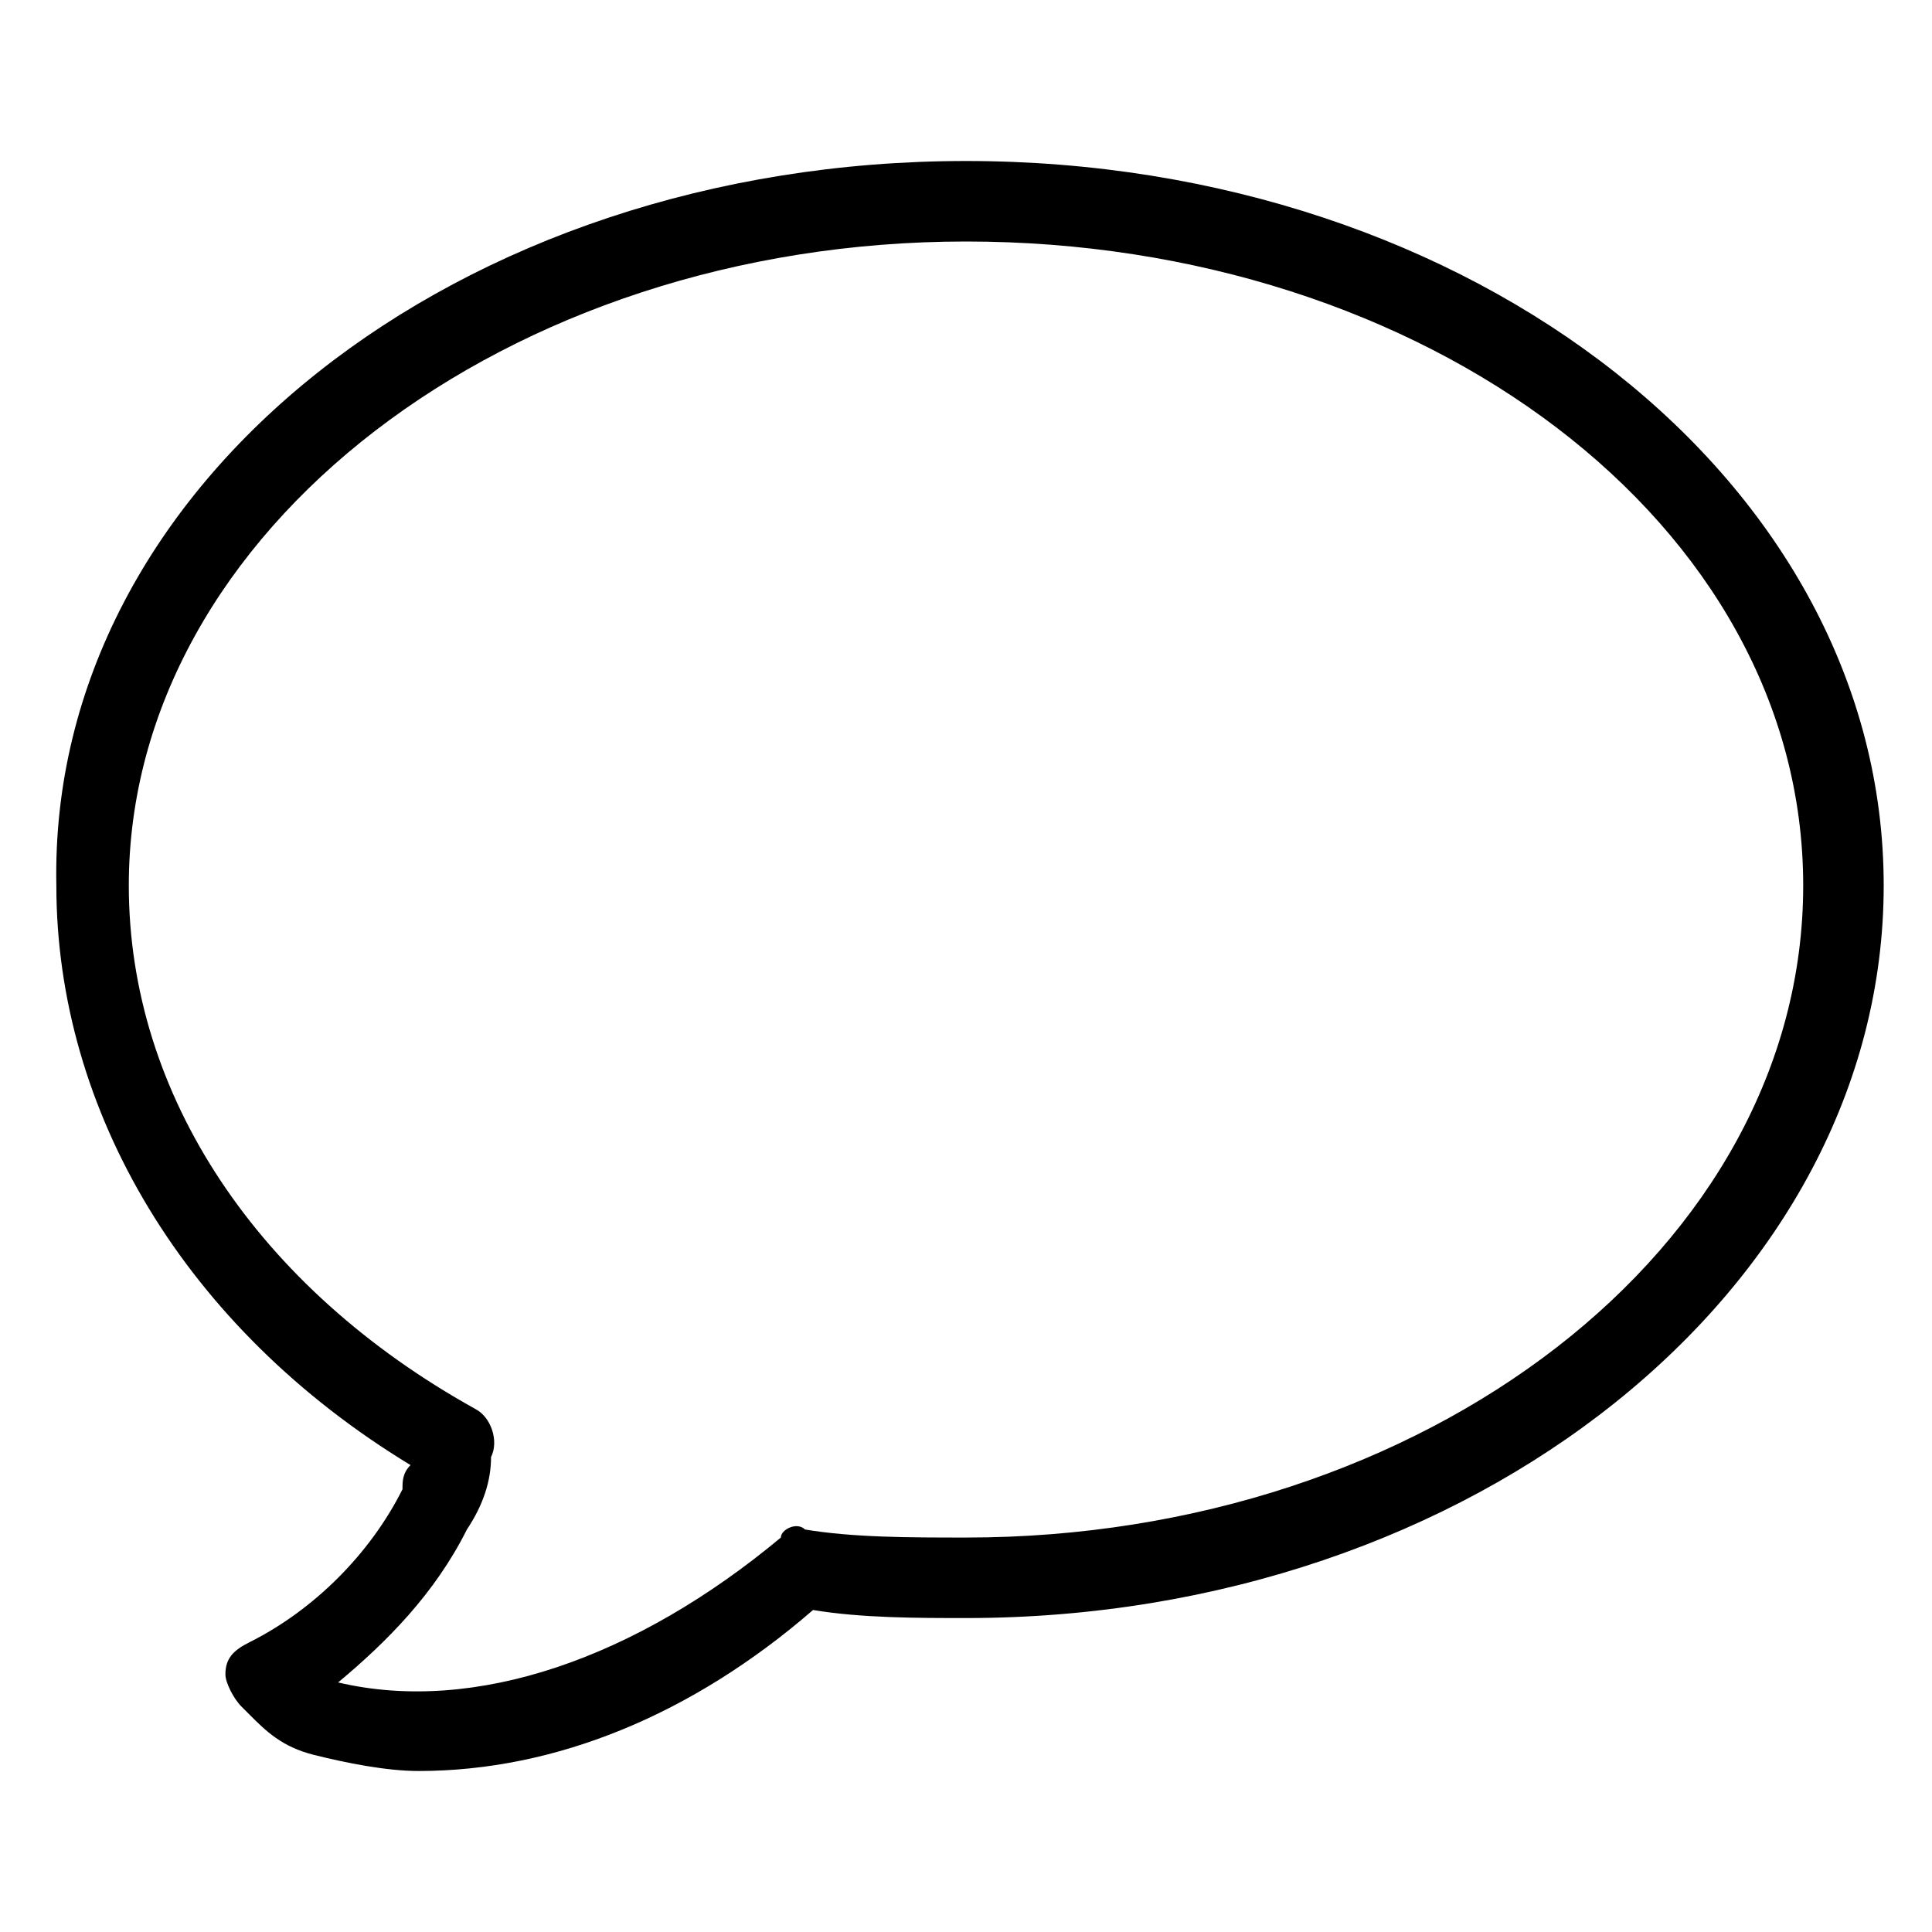
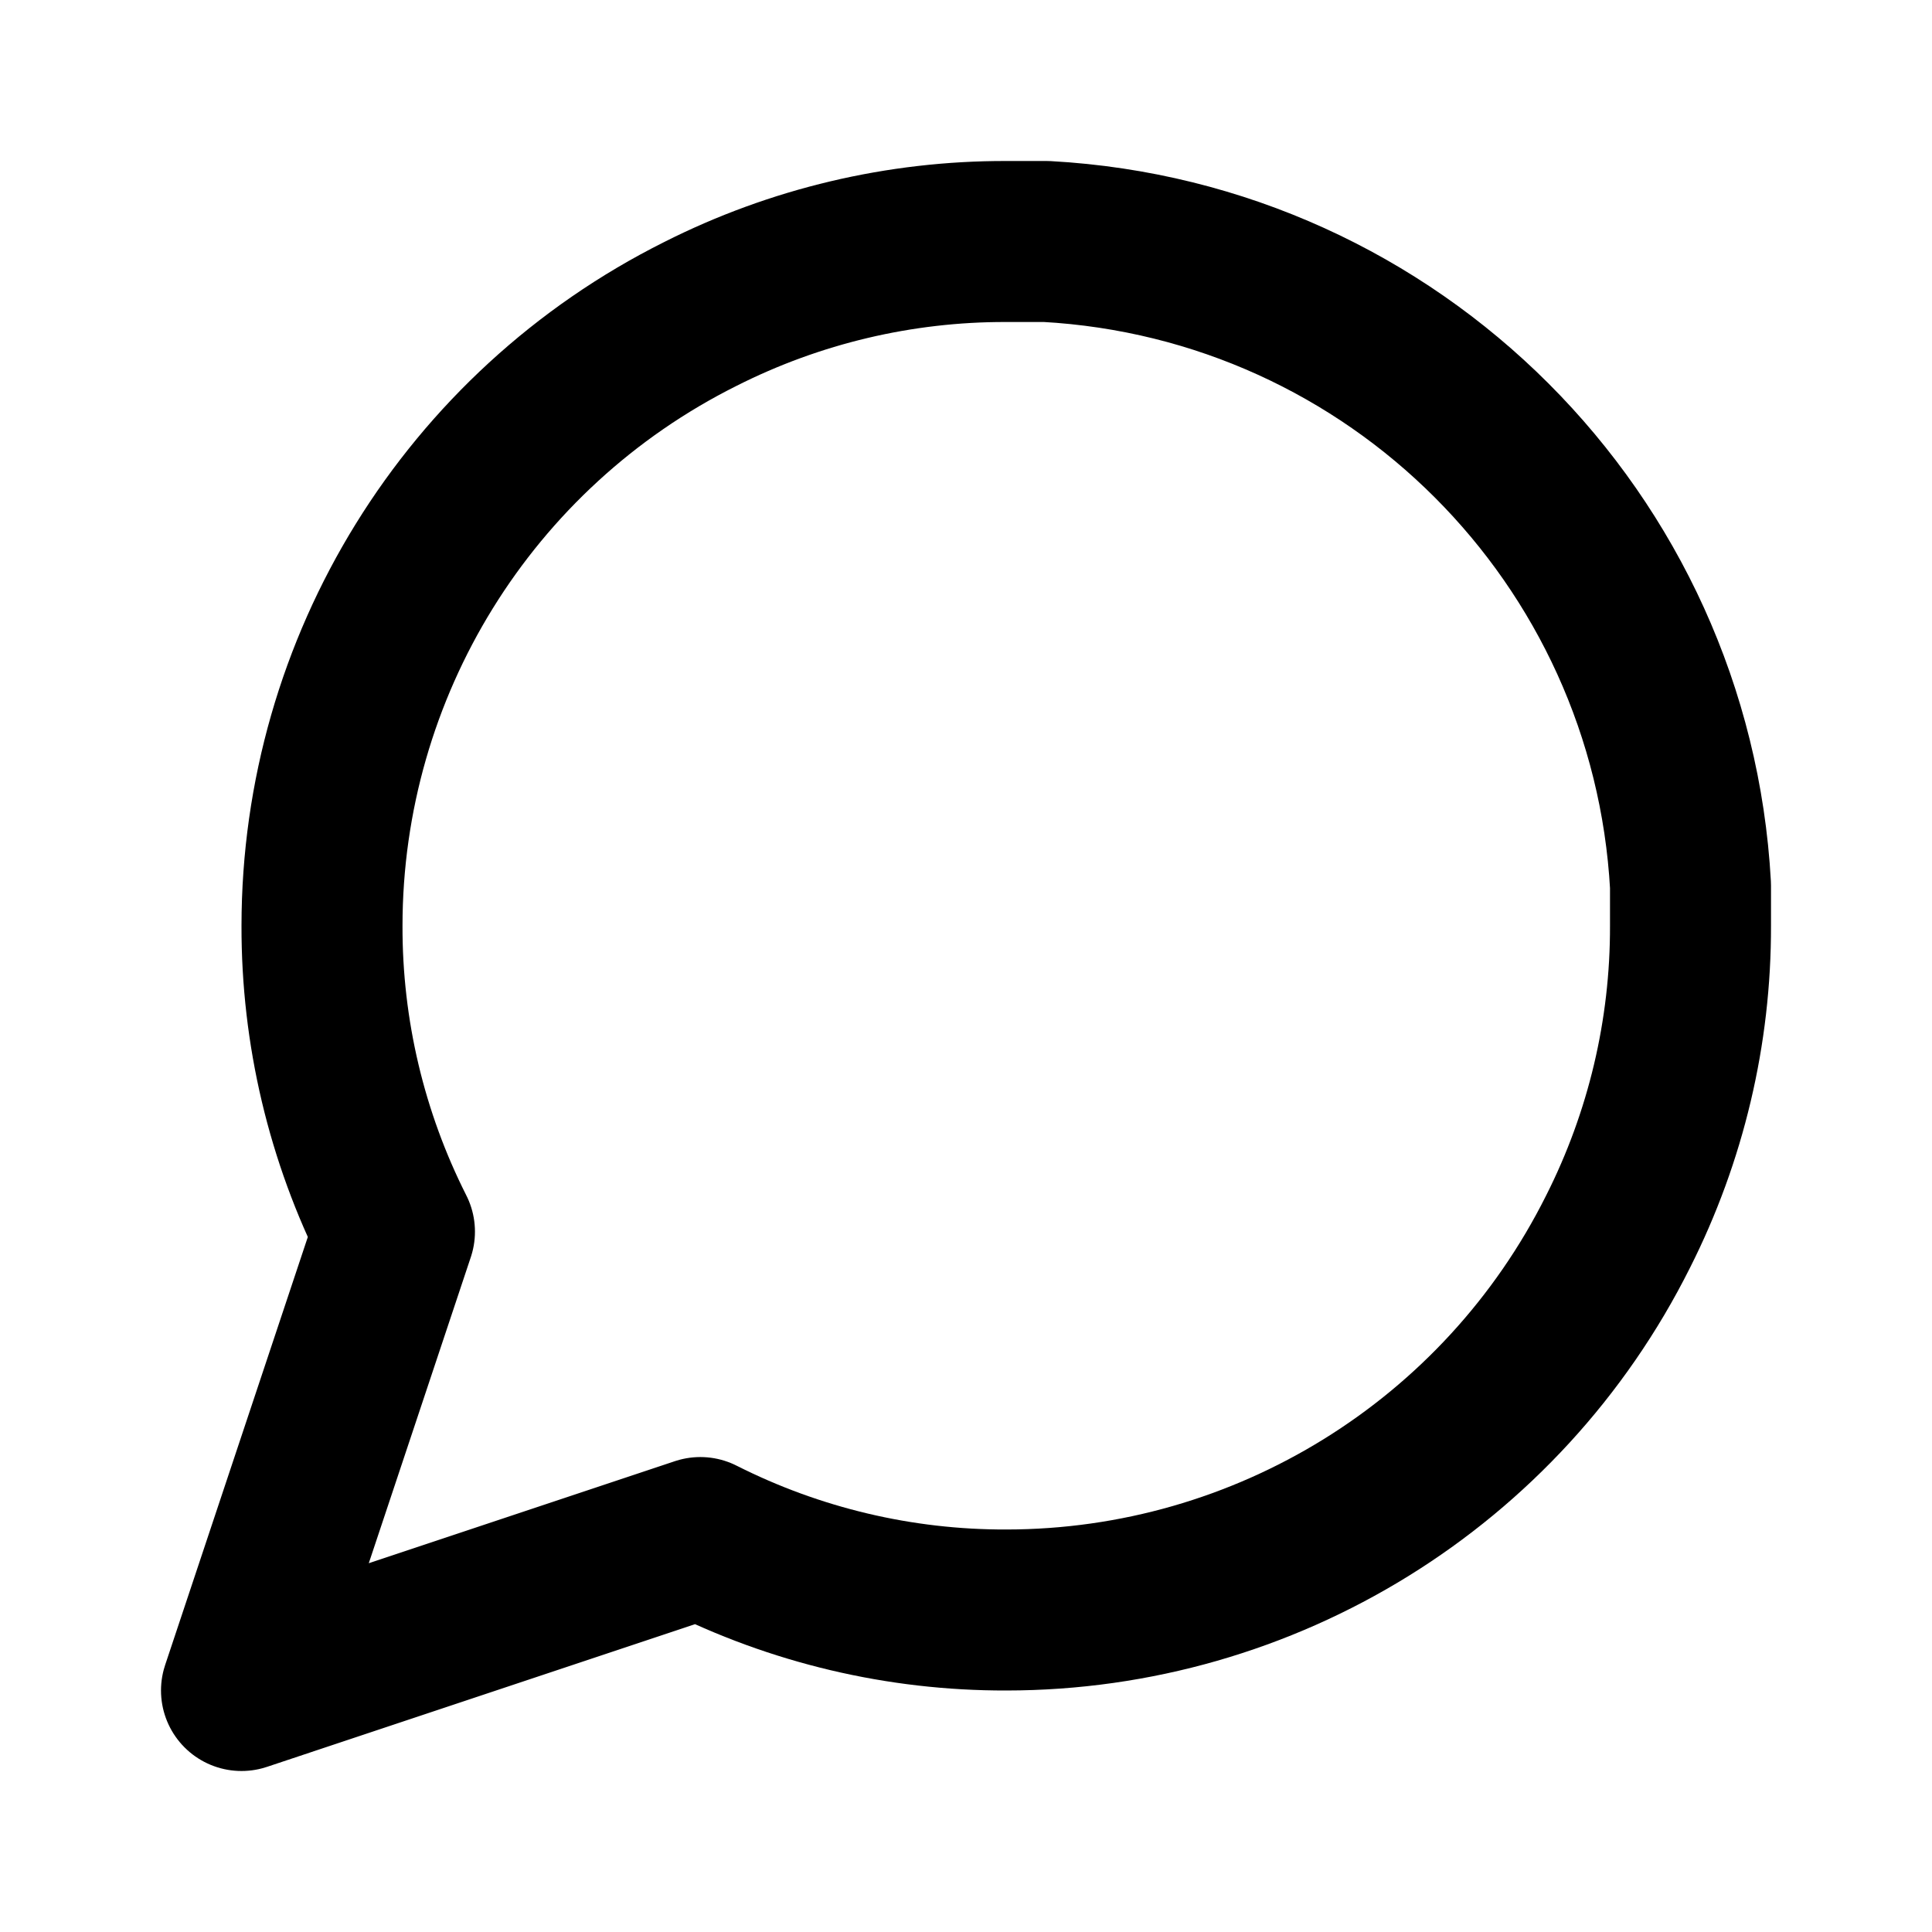
- <svg xmlns="http://www.w3.org/2000/svg" enable-background="new 0 0 24 24" height="24px" id="Layer_1" version="1.1" viewBox="0 0 24 24" width="24px" xml:space="preserve">
-   <g>
-     <path d="M5.2,22c-0.4,0-0.9-0.1-1.3-0.2c-0.4-0.1-0.6-0.3-0.8-0.5l-0.1-0.1c-0.1-0.1-0.2-0.3-0.2-0.4c0-0.2,0.1-0.3,0.3-0.4   c0.8-0.4,1.5-1.1,1.9-1.9C5,18.4,5,18.3,5.1,18.2c-2.8-1.7-4.4-4.4-4.4-7.2C0.6,6,5.7,2,12,2C18.3,2,23.4,6,23.4,11   s-5.1,9.1-11.4,9.1c-0.6,0-1.3,0-1.9-0.1C8.6,21.3,6.9,22,5.2,22z M4.2,20.9c1.7,0.4,3.7-0.3,5.5-1.8C9.7,19,9.9,18.9,10,19   c0.6,0.1,1.3,0.1,2,0.1c5.7,0,10.4-3.6,10.4-8.1S17.7,3,12,3C6.3,3,1.6,6.6,1.6,11c0,2.6,1.6,5,4.3,6.5c0.2,0.1,0.3,0.4,0.2,0.6   C6.1,18.4,6,18.7,5.8,19C5.4,19.8,4.8,20.4,4.2,20.9z" />
-   </g>
+ <svg xmlns="http://www.w3.org/2000/svg" class="feather feather-message-circle" fill="none" height="24" stroke="currentColor" stroke-linecap="round" stroke-linejoin="round" stroke-width="2" viewBox="0 0 24 24" width="24">
+   <path d="M21 11.5a8.38 8.38 0 0 1-.9 3.8 8.5 8.5 0 0 1-7.6 4.7 8.38 8.38 0 0 1-3.8-.9L3 21l1.9-5.7a8.38 8.38 0 0 1-.9-3.8 8.5 8.5 0 0 1 4.7-7.6 8.38 8.38 0 0 1 3.8-.9h.5a8.48 8.48 0 0 1 8 8v.5z" />
</svg>
